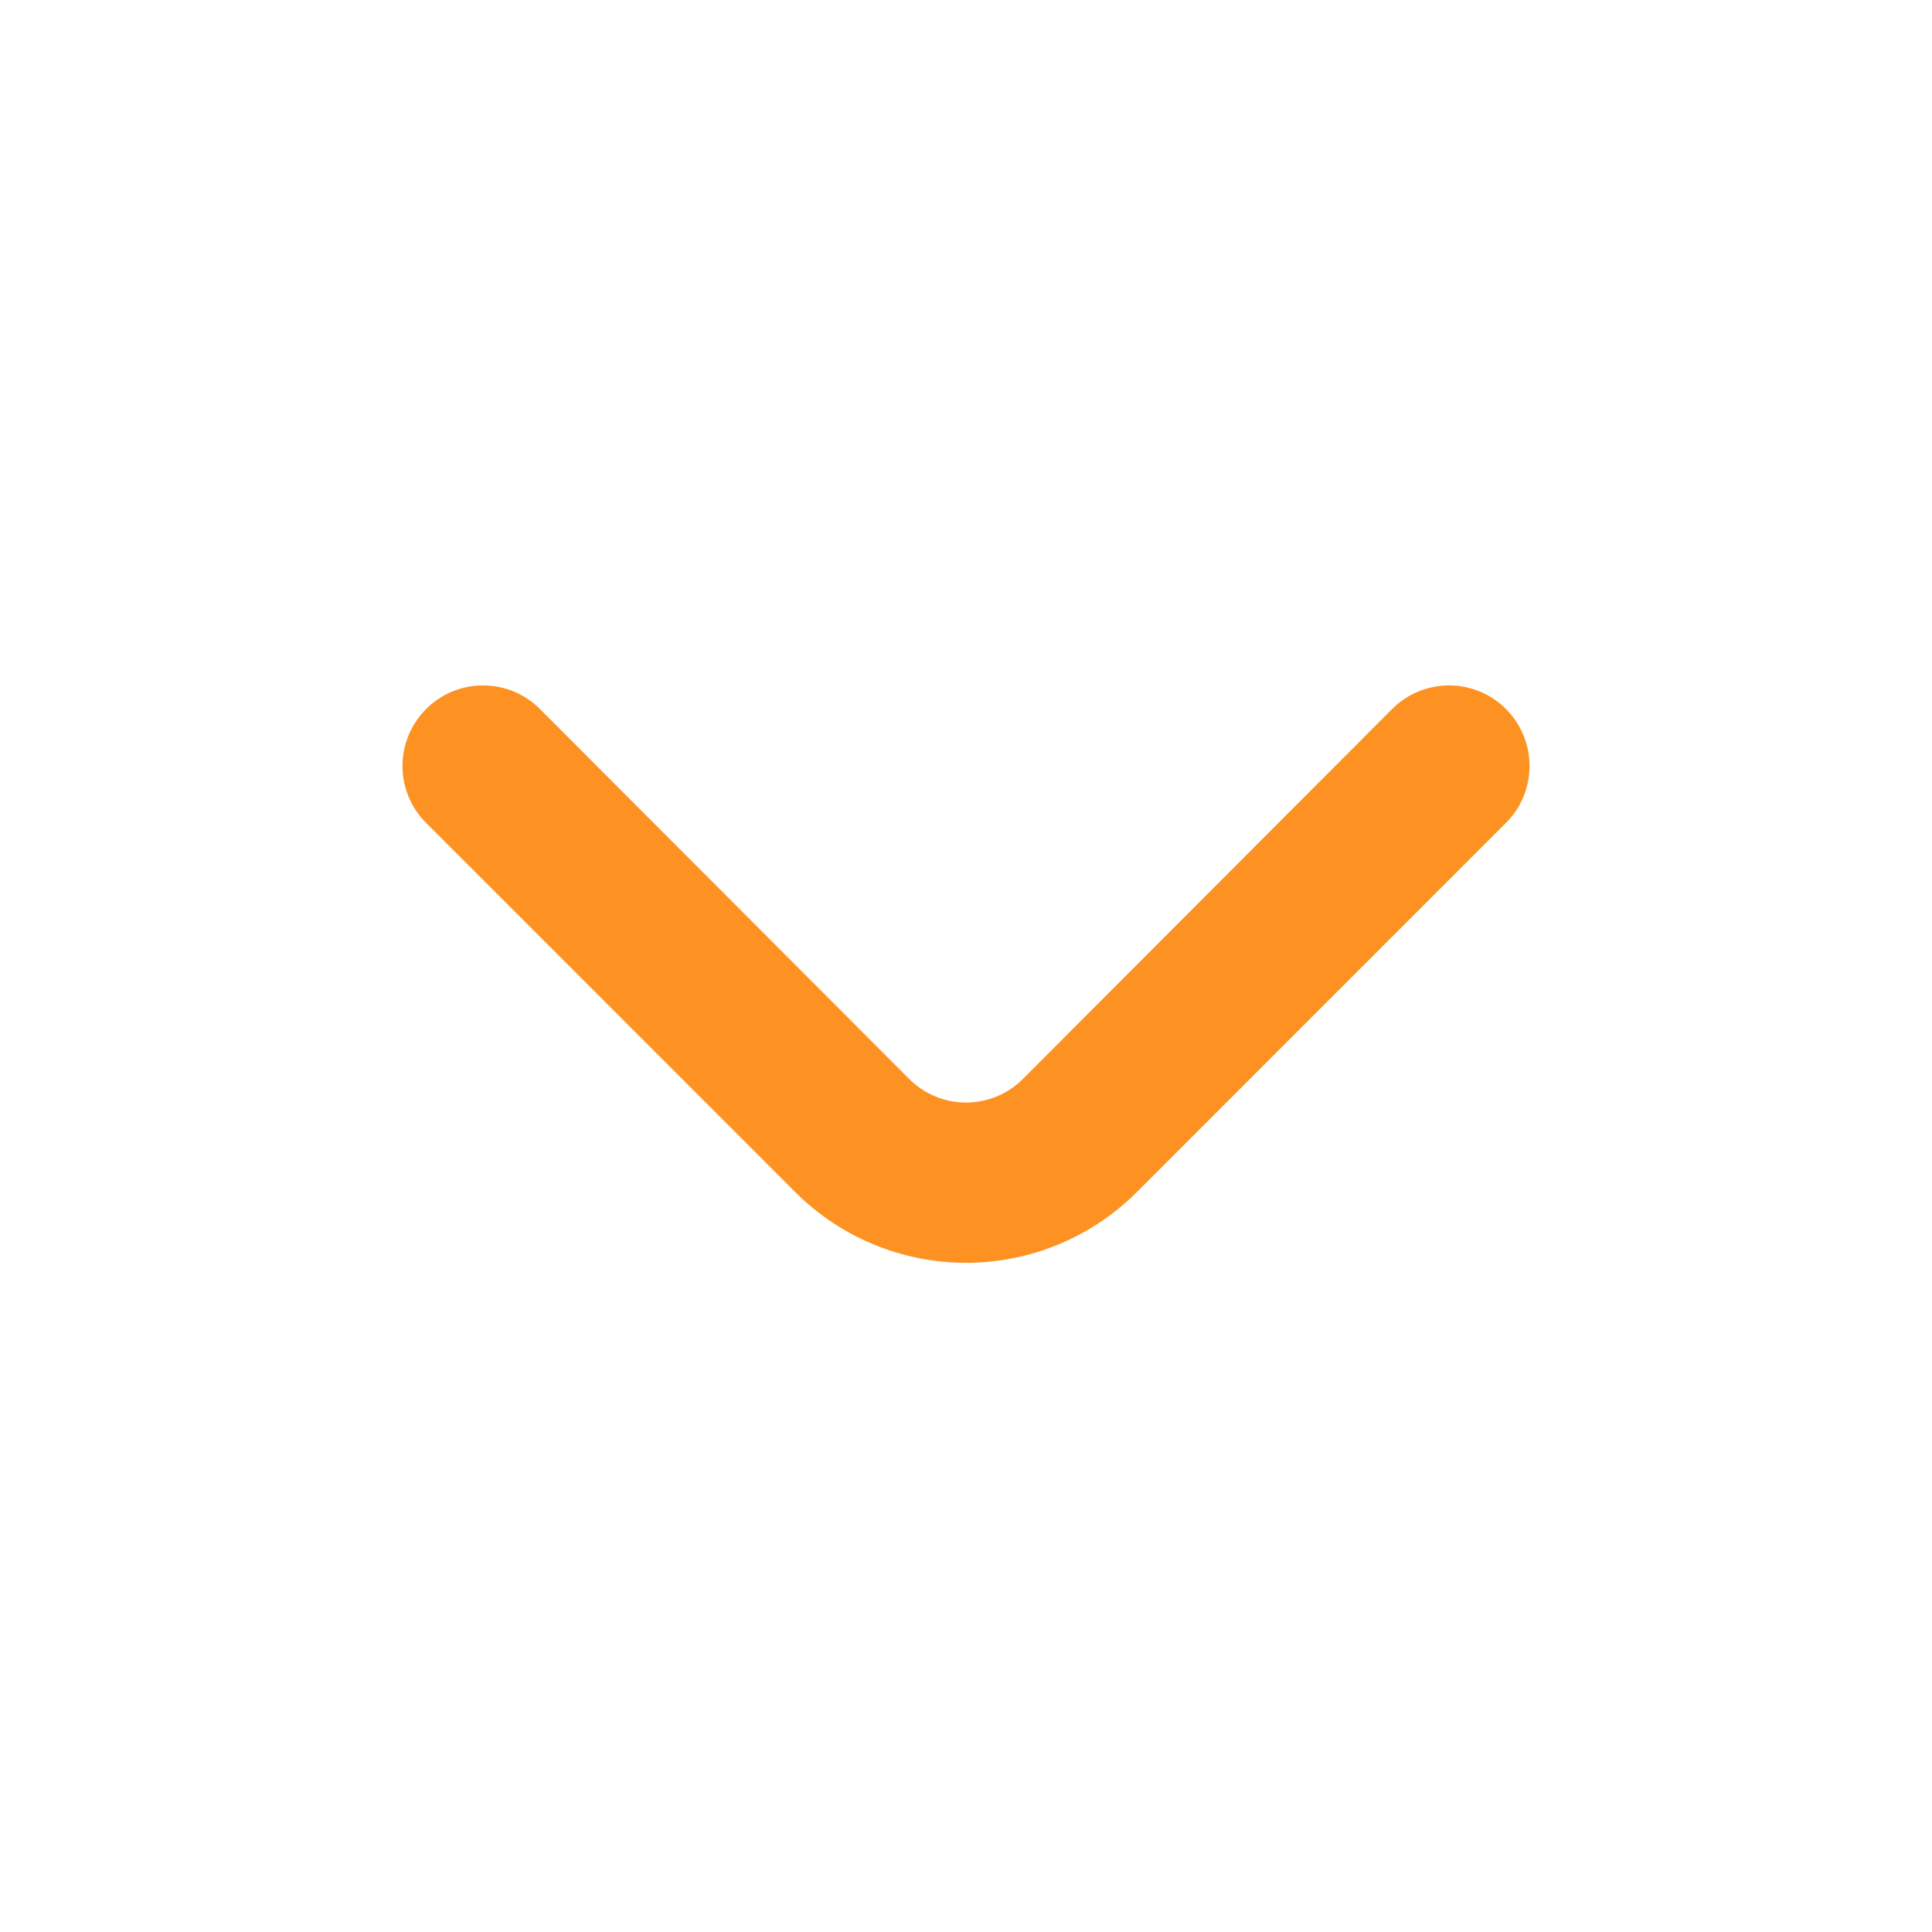
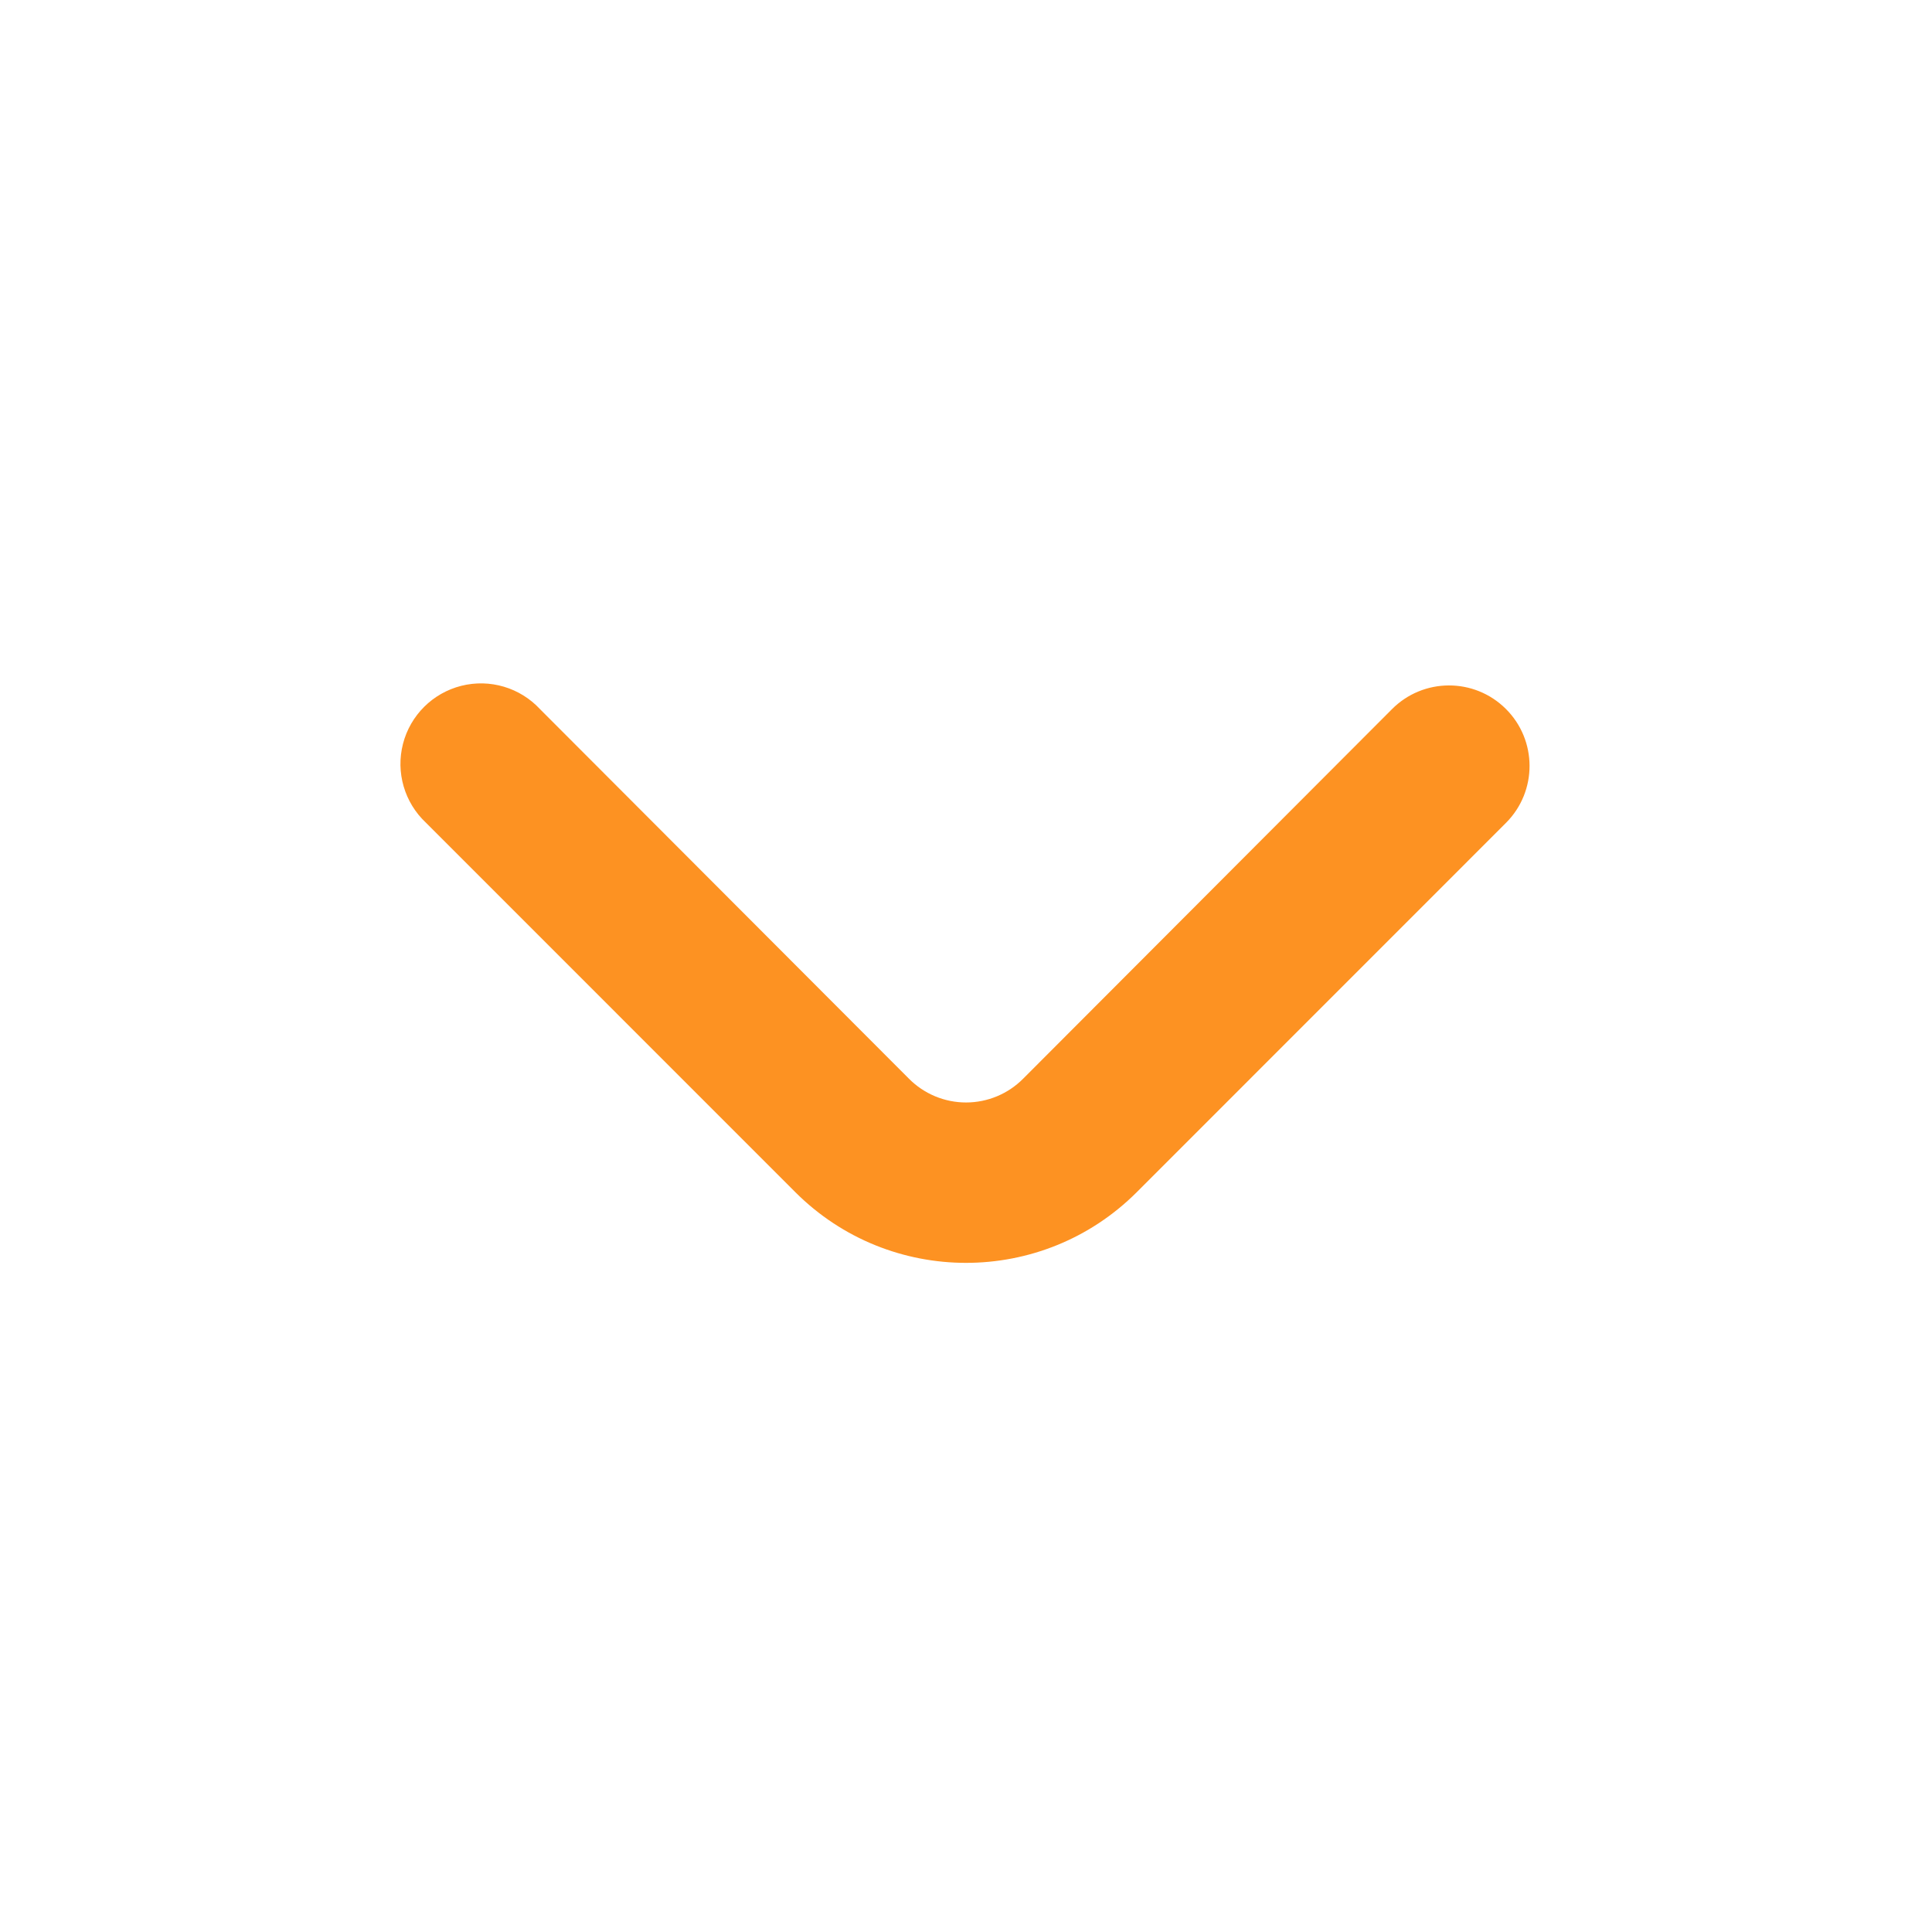
- <svg xmlns="http://www.w3.org/2000/svg" width="22" height="22" viewBox="0 0 22 22" fill="none">
-   <g id="fi-rr-angle-small-left">
-     <path id="Vector" d="M11.651 12.283C11.566 12.369 11.465 12.438 11.353 12.484C11.241 12.531 11.121 12.555 11 12.555C10.879 12.555 10.76 12.531 10.648 12.484C10.536 12.438 10.435 12.369 10.35 12.283L6.151 8.076C6.066 7.99 5.965 7.922 5.853 7.875C5.741 7.829 5.621 7.805 5.5 7.805C5.379 7.805 5.26 7.829 5.148 7.875C5.036 7.922 4.935 7.99 4.85 8.076C4.679 8.248 4.583 8.48 4.583 8.722C4.583 8.964 4.679 9.197 4.85 9.368L9.057 13.576C9.573 14.091 10.272 14.38 11 14.38C11.729 14.38 12.428 14.091 12.944 13.576L17.151 9.368C17.321 9.198 17.416 8.967 17.417 8.727C17.418 8.606 17.395 8.486 17.349 8.375C17.303 8.263 17.236 8.162 17.151 8.076C17.066 7.99 16.965 7.922 16.853 7.875C16.741 7.829 16.621 7.805 16.5 7.805C16.379 7.805 16.26 7.829 16.148 7.875C16.036 7.922 15.935 7.99 15.85 8.076L11.651 12.283Z" fill="#FD9222" />
-   </g>
+ <svg xmlns="http://www.w3.org/2000/svg" width="22" height="22" fill="none">
+   <path fill="#FD9222" d="M11.651 12.283a.916.916 0 0 1-1.301 0L6.15 8.076A.917.917 0 1 0 4.85 9.368l4.207 4.208a2.75 2.75 0 0 0 3.887 0l4.207-4.208a.916.916 0 0 0-1.301-1.292l-4.199 4.207Z" />
</svg>
